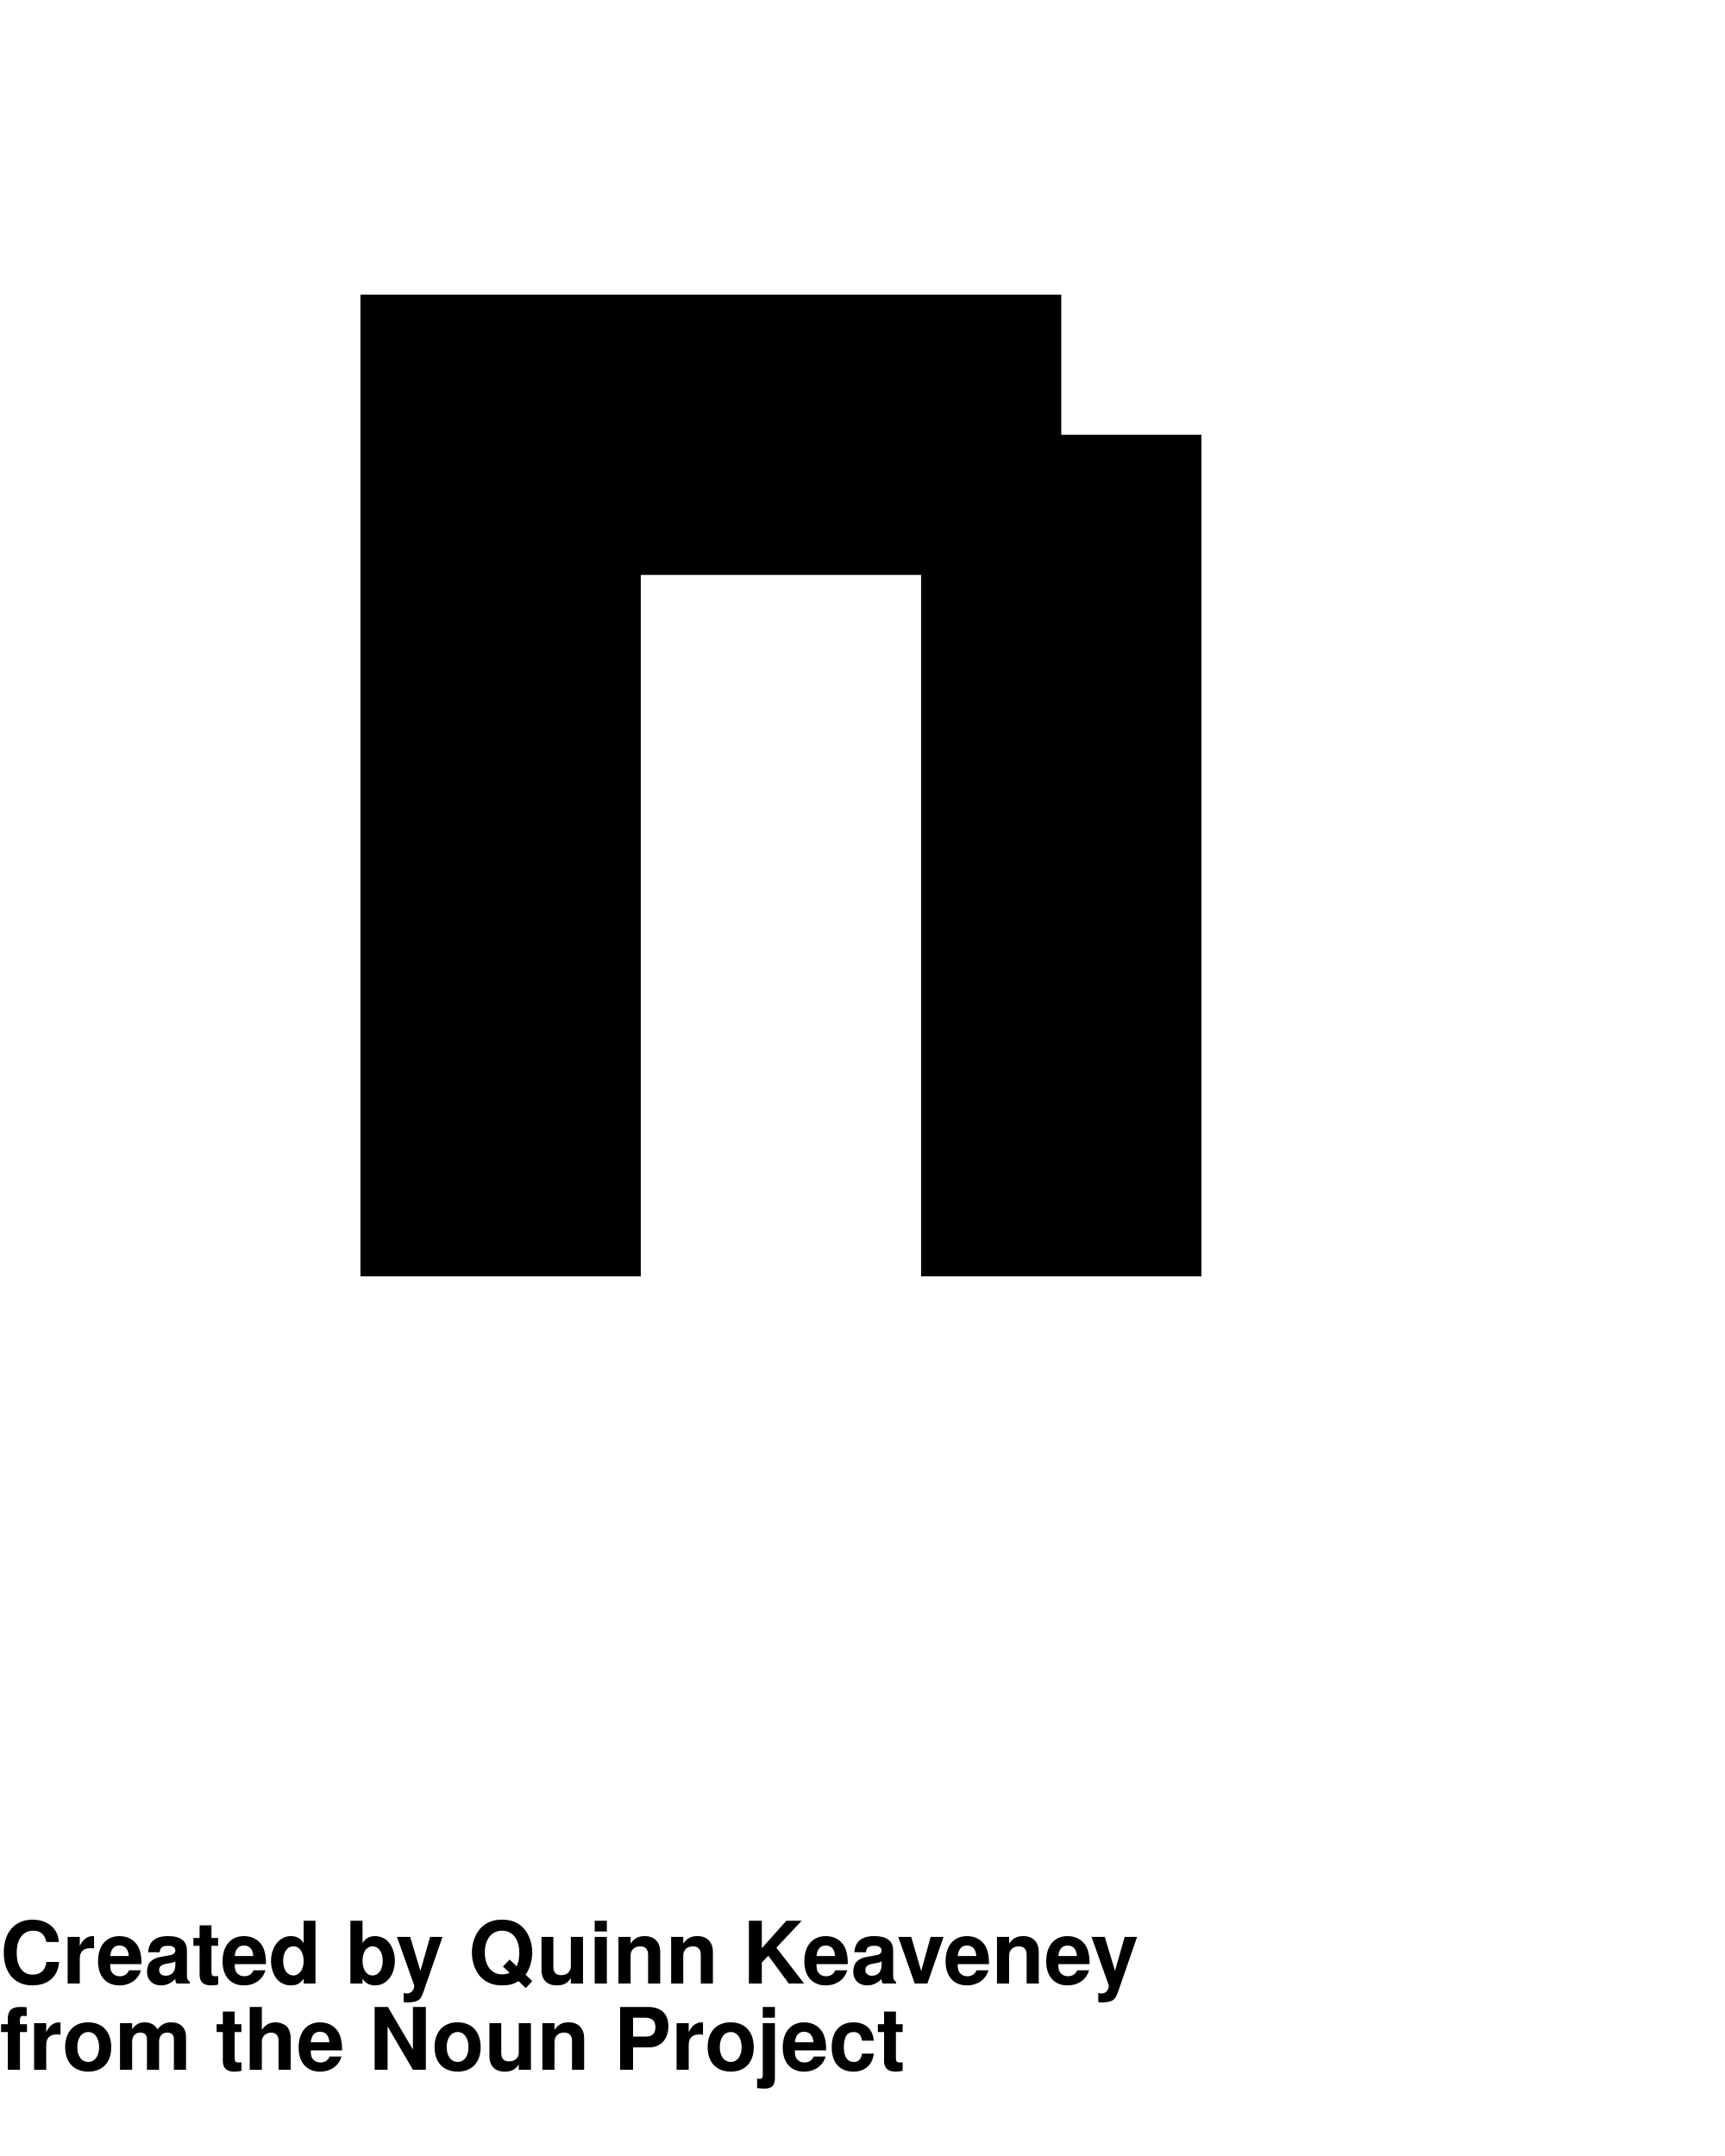
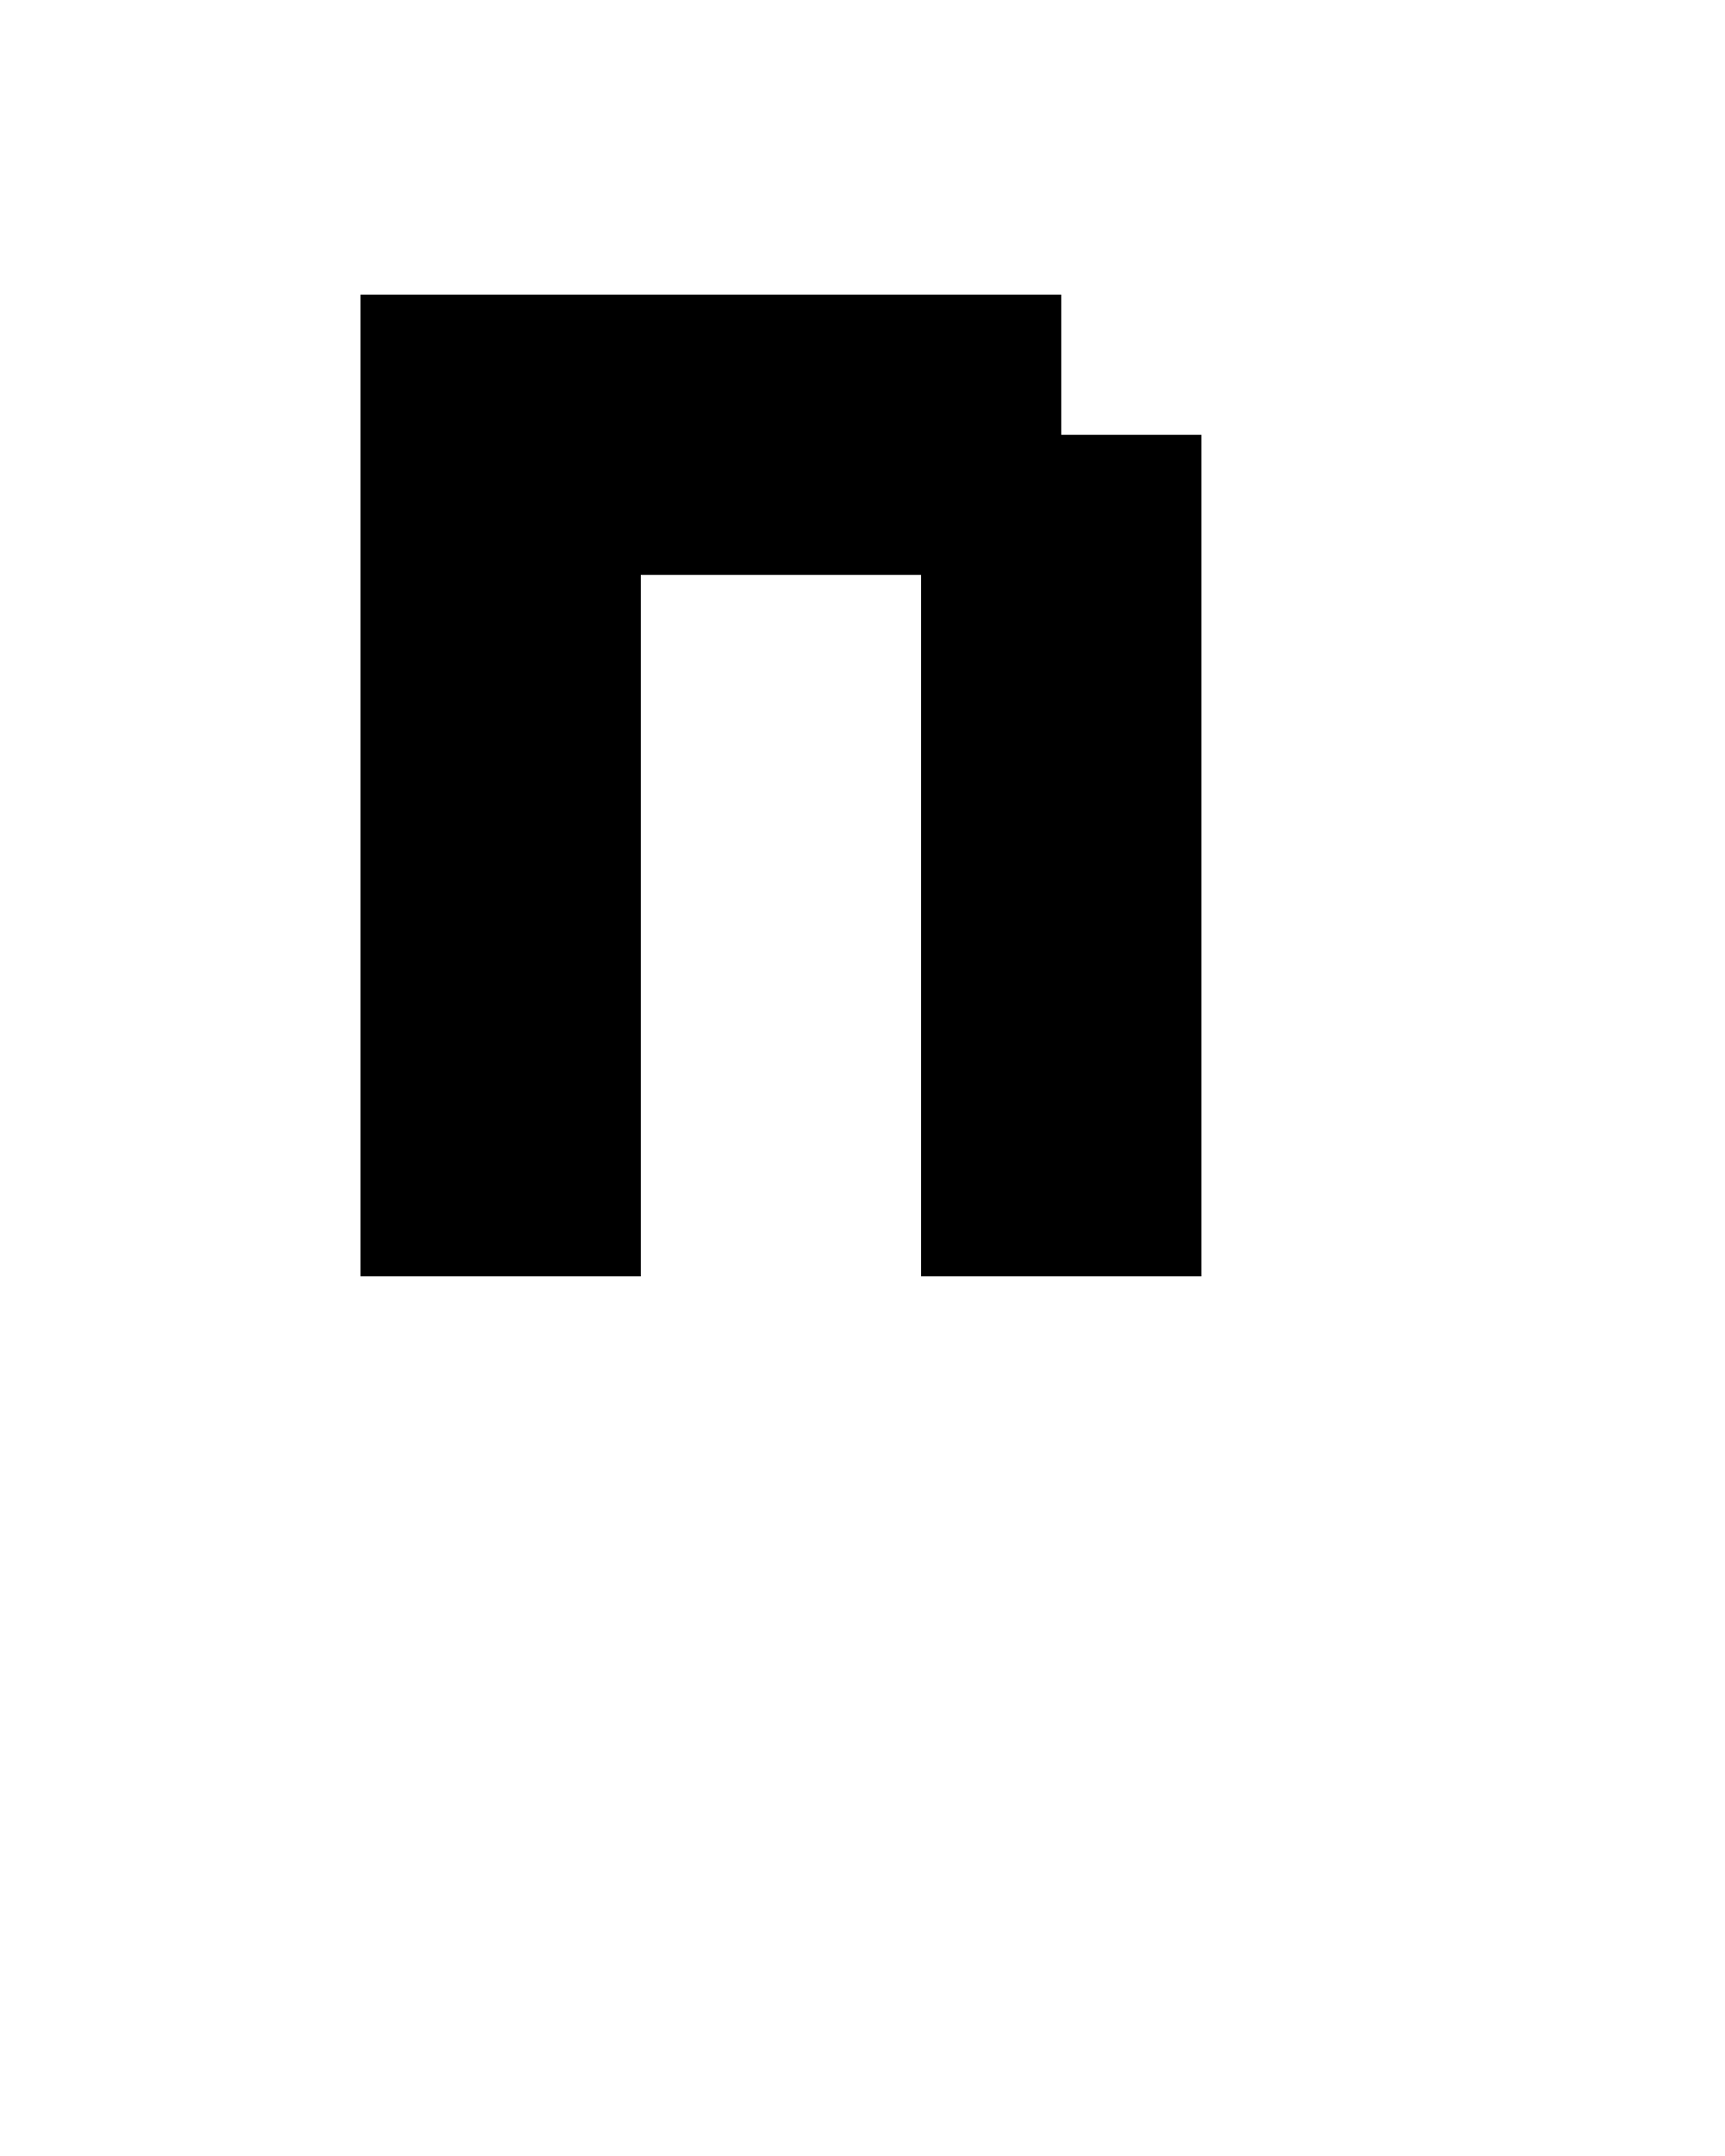
<svg xmlns="http://www.w3.org/2000/svg" version="1.1" x="0px" y="0px" viewBox="0 0 100 125" enable-background="new 0 0 100 100" xml:space="preserve">
  <g>
    <path d="M61.521,25.208h8.125V74h-16.25V33.333h-16.25V74h-16.25V17.083h40.625V25.208z" />
  </g>
-   <text x="0" y="115" fill="#000000" font-size="5px" font-weight="bold" font-family="'Helvetica Neue', Helvetica, Arial-Unicode, Arial, Sans-serif">Created by Quinn Keaveney</text>
-   <text x="0" y="120" fill="#000000" font-size="5px" font-weight="bold" font-family="'Helvetica Neue', Helvetica, Arial-Unicode, Arial, Sans-serif">from the Noun Project</text>
</svg>
